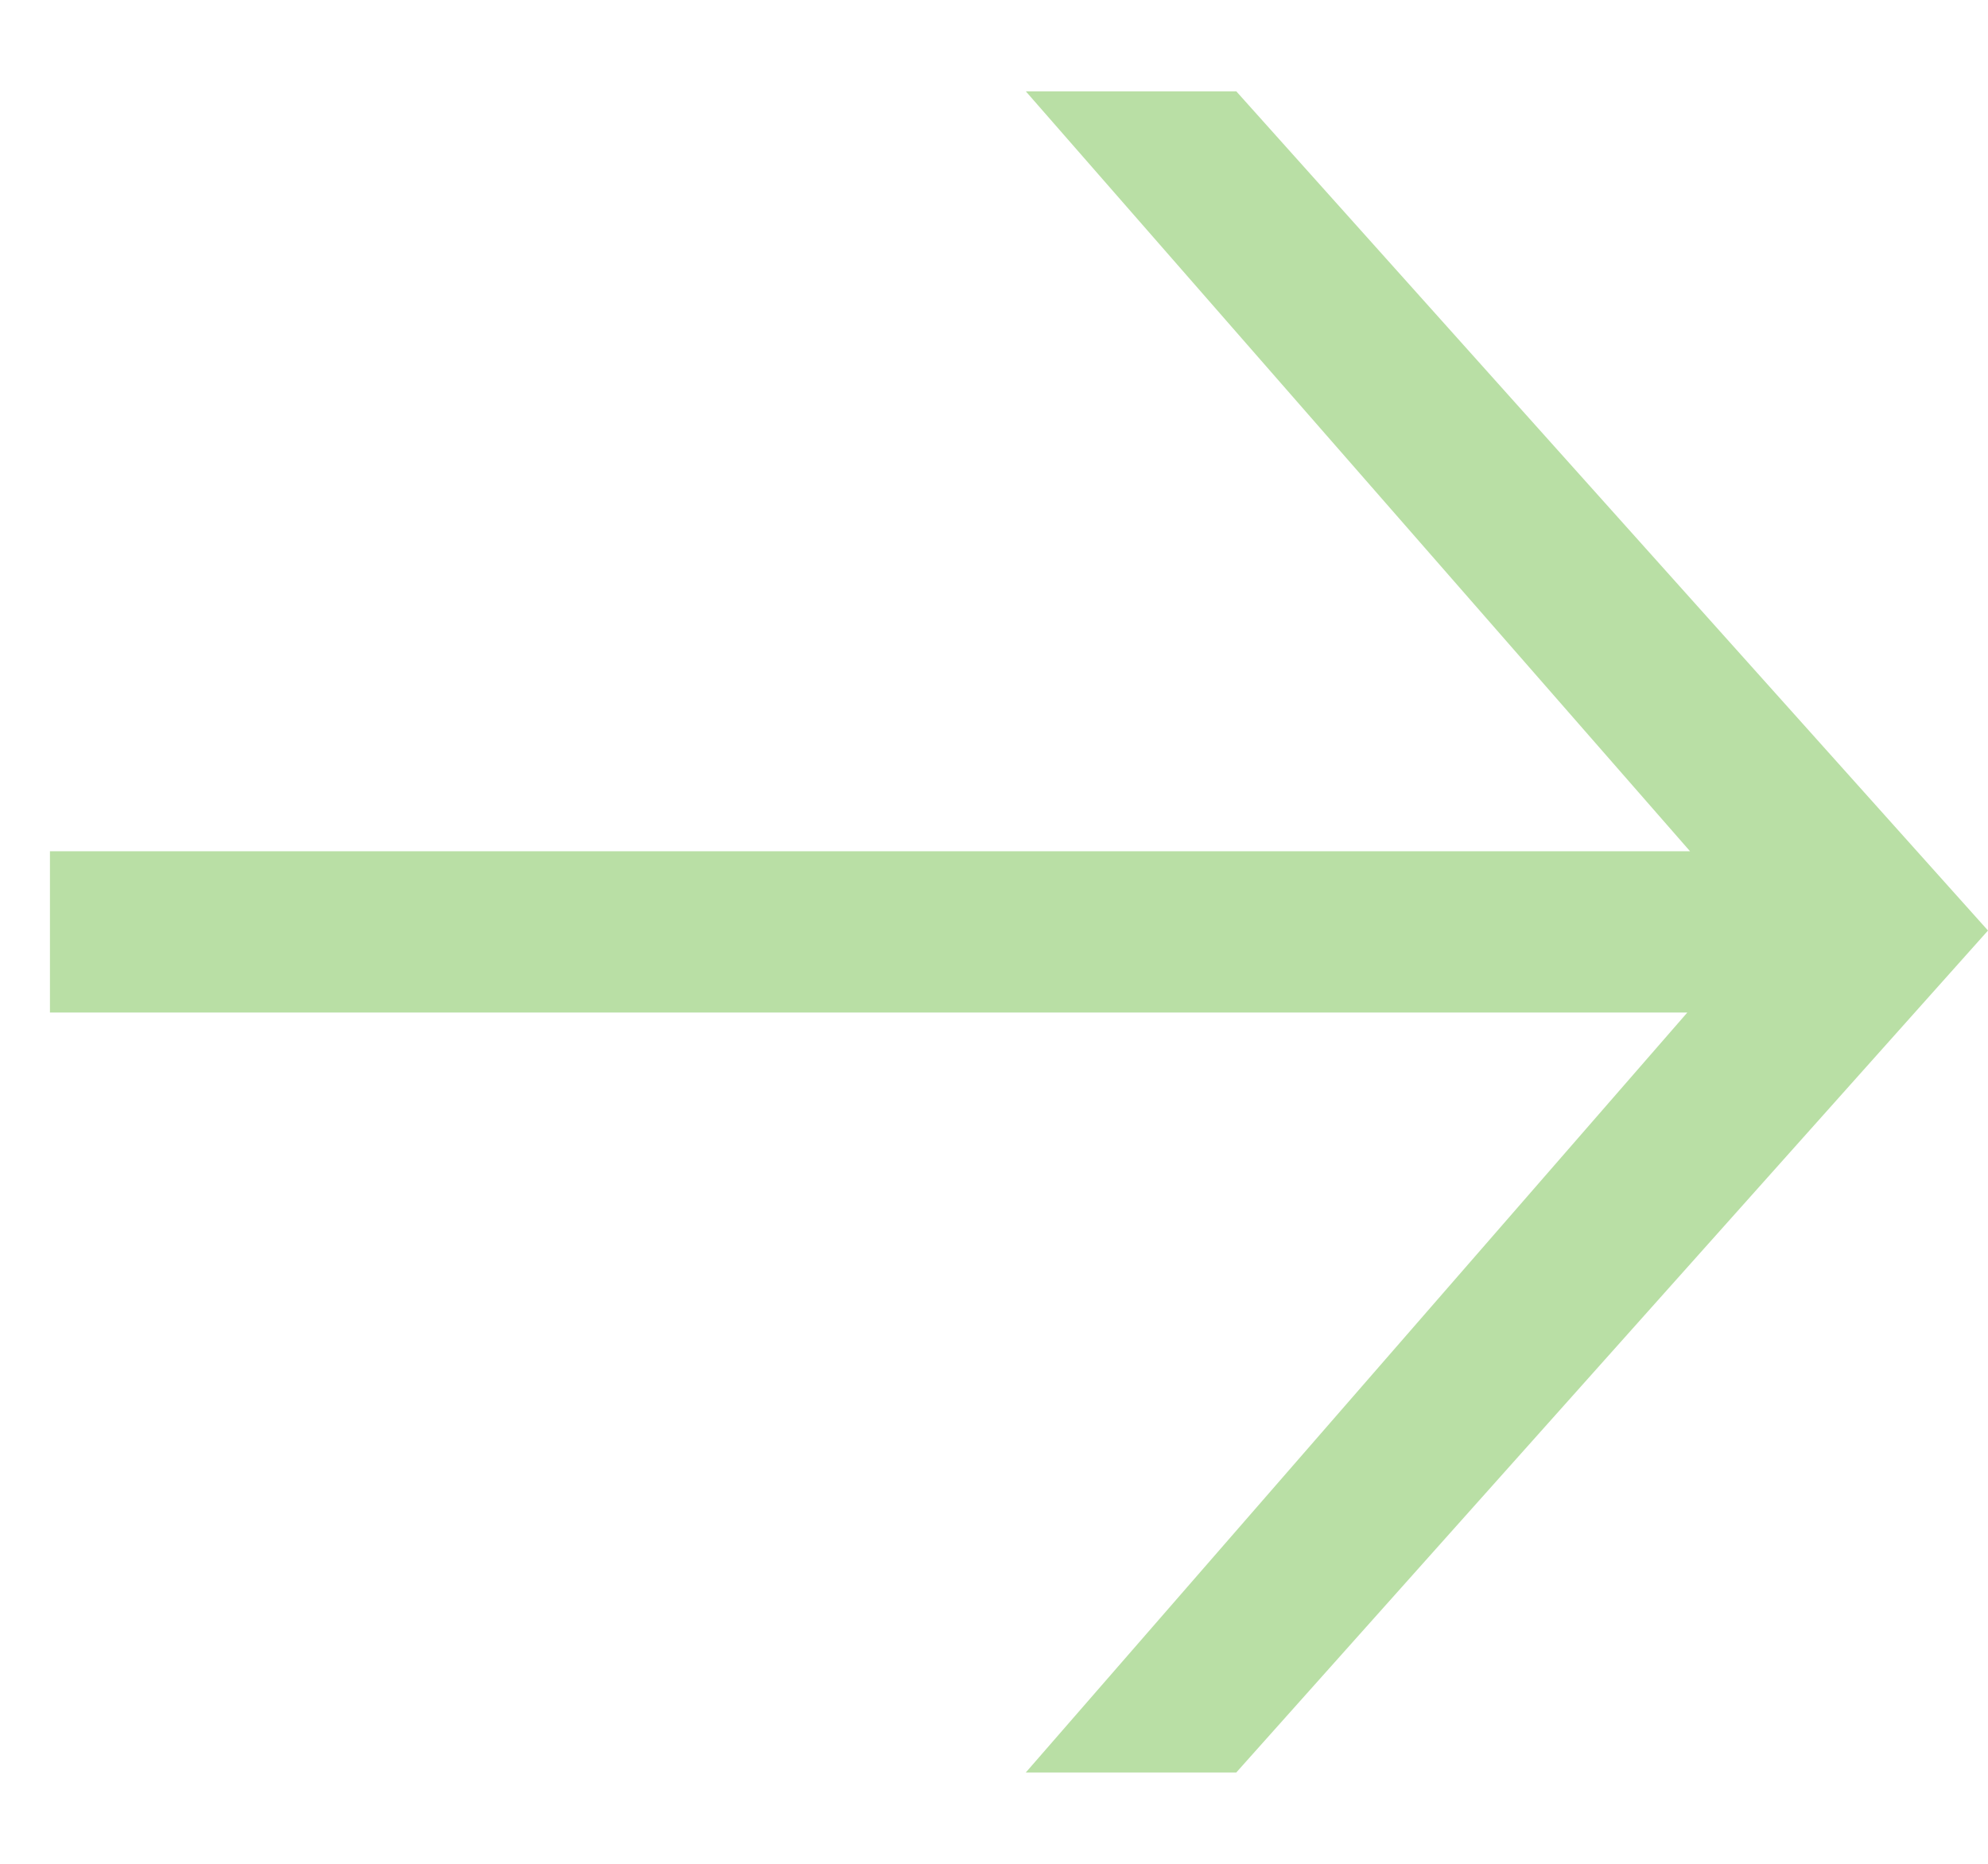
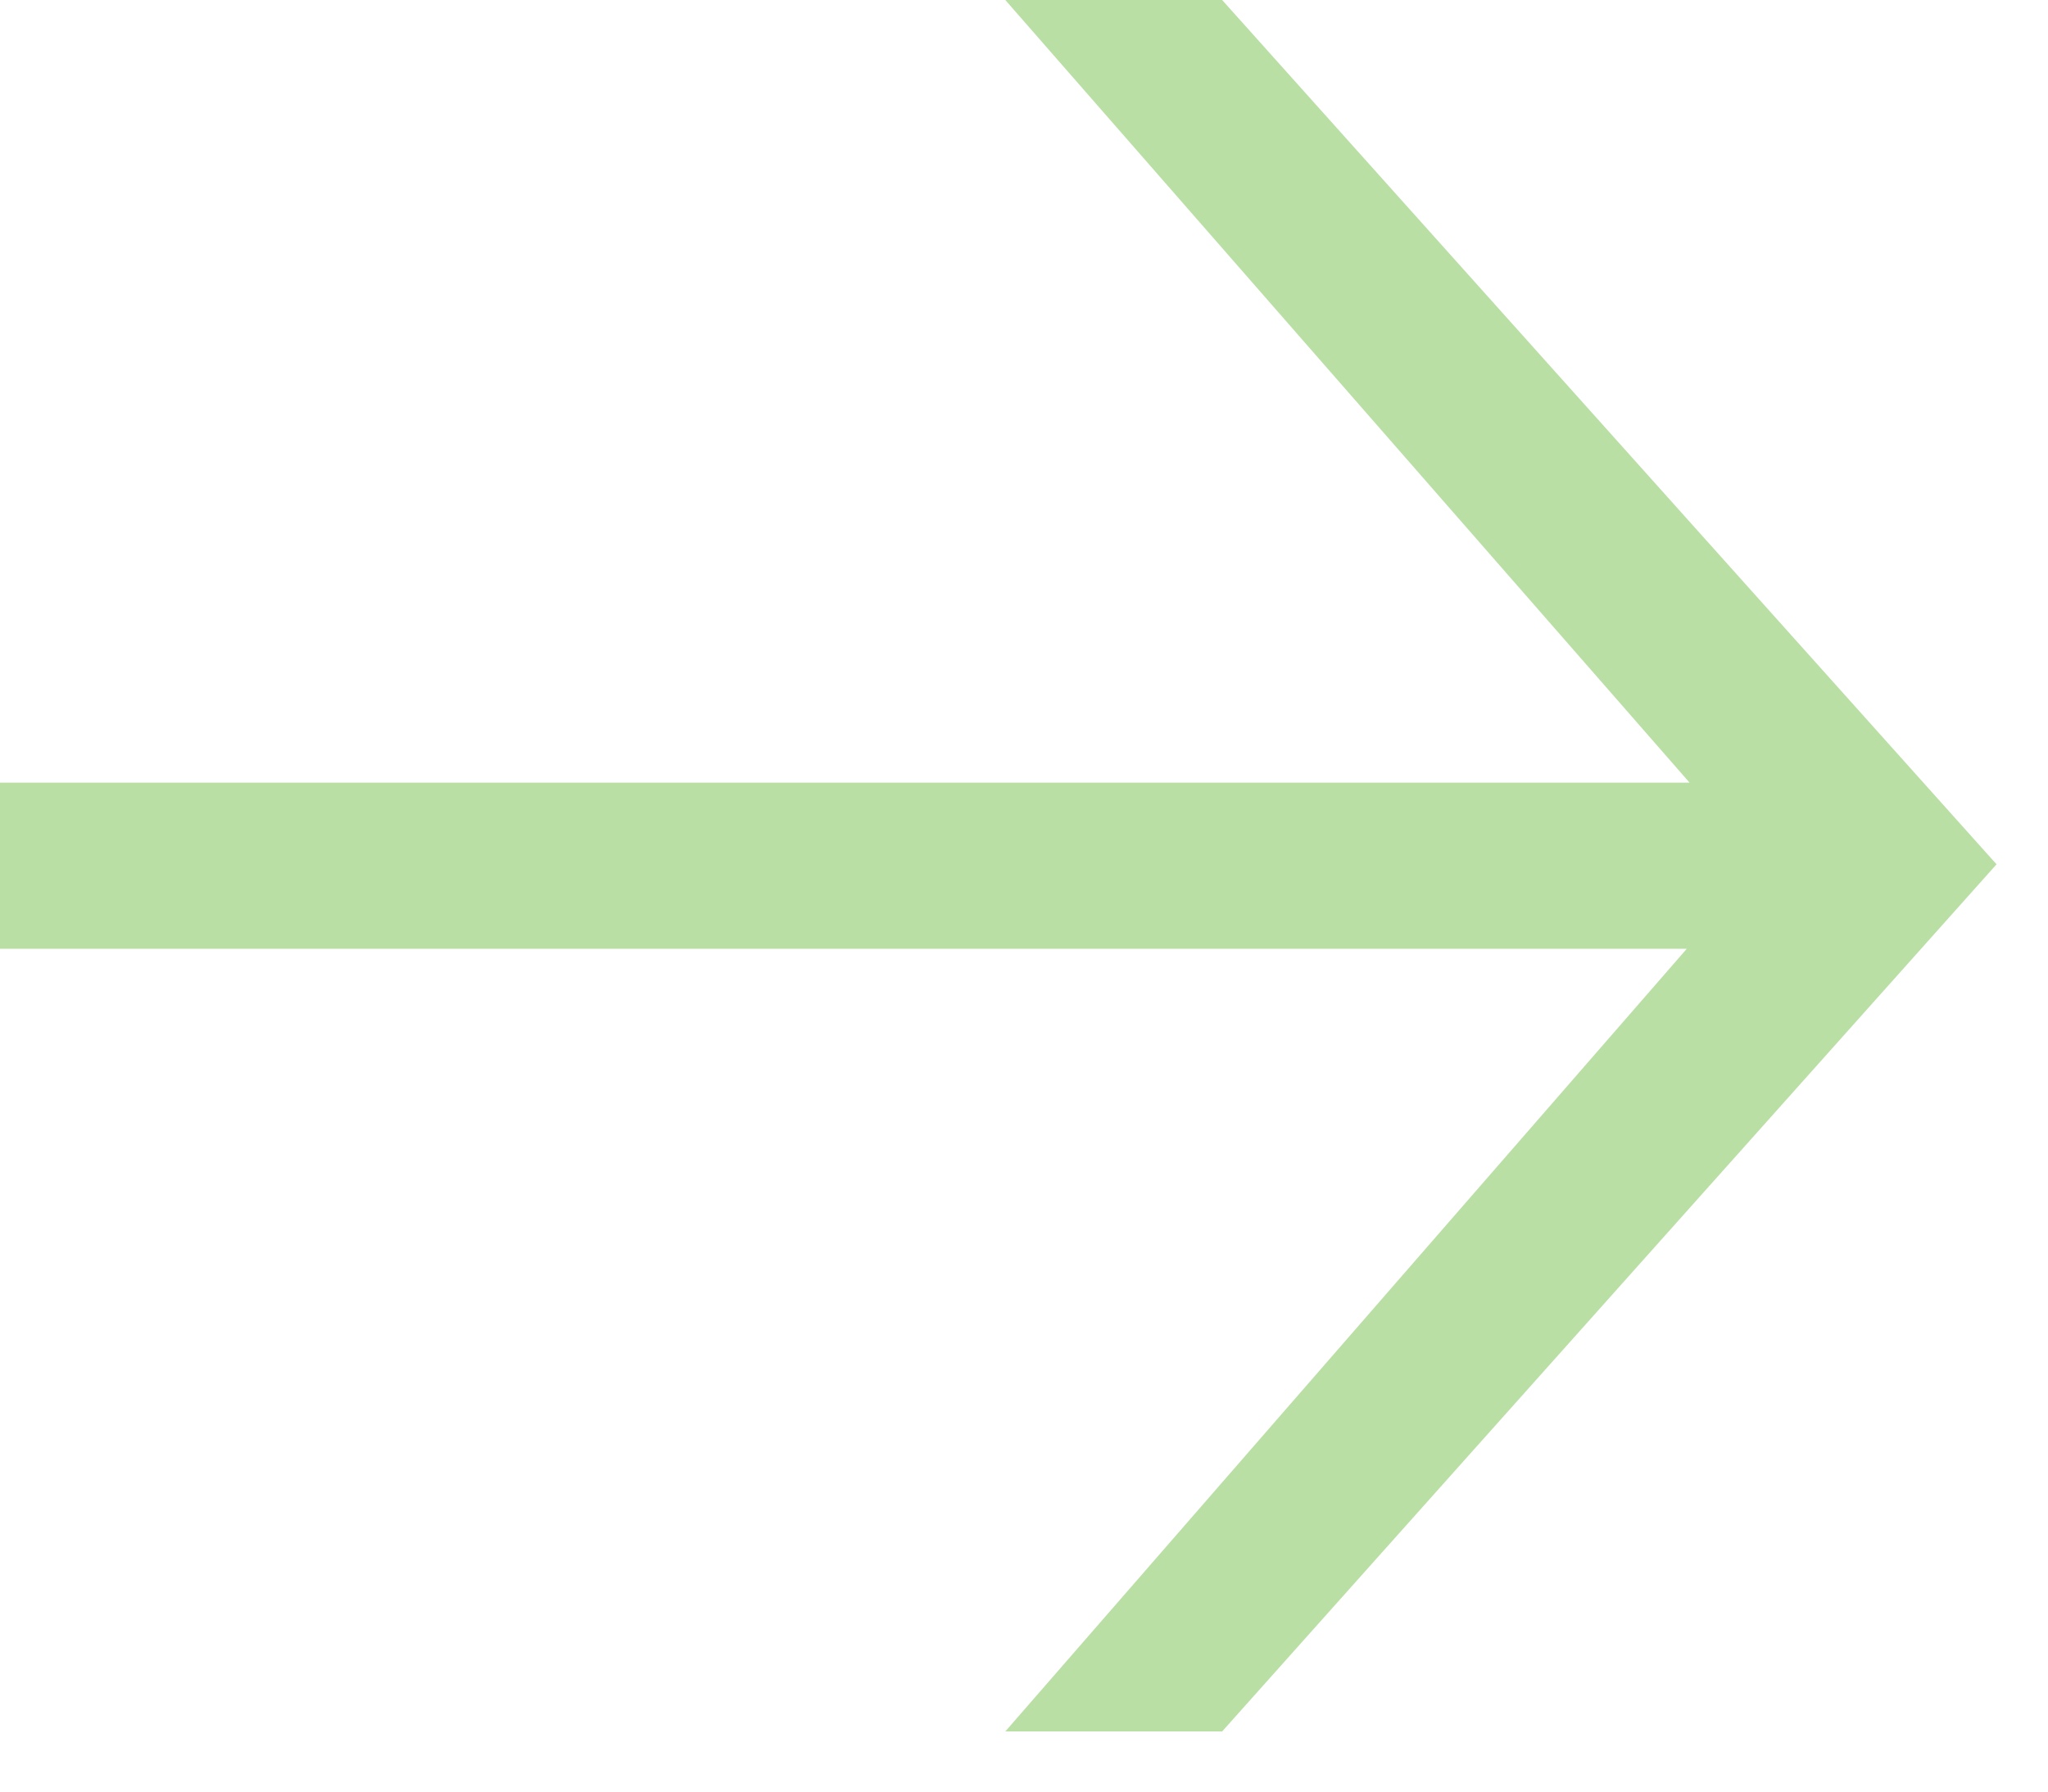
- <svg xmlns="http://www.w3.org/2000/svg" width="16" height="15" viewBox="0 0 16 15" fill="none">
-   <path d="M8.256 14.265L13.58 8.149H0.402V6.851H13.602L8.256 0.735H9.95L16 7.489L9.95 14.265H8.256Z" fill="#B9DFA5" />
+ <svg xmlns="http://www.w3.org/2000/svg" width="16" height="14" viewBox="0 0 16 14" fill="none">
+   <path d="M7.854 13.53L13.178 7.414H0V6.116H13.2L7.854 0H9.548L15.598 6.754L9.548 13.53H7.854Z" fill="#B9DFA5" />
</svg>
